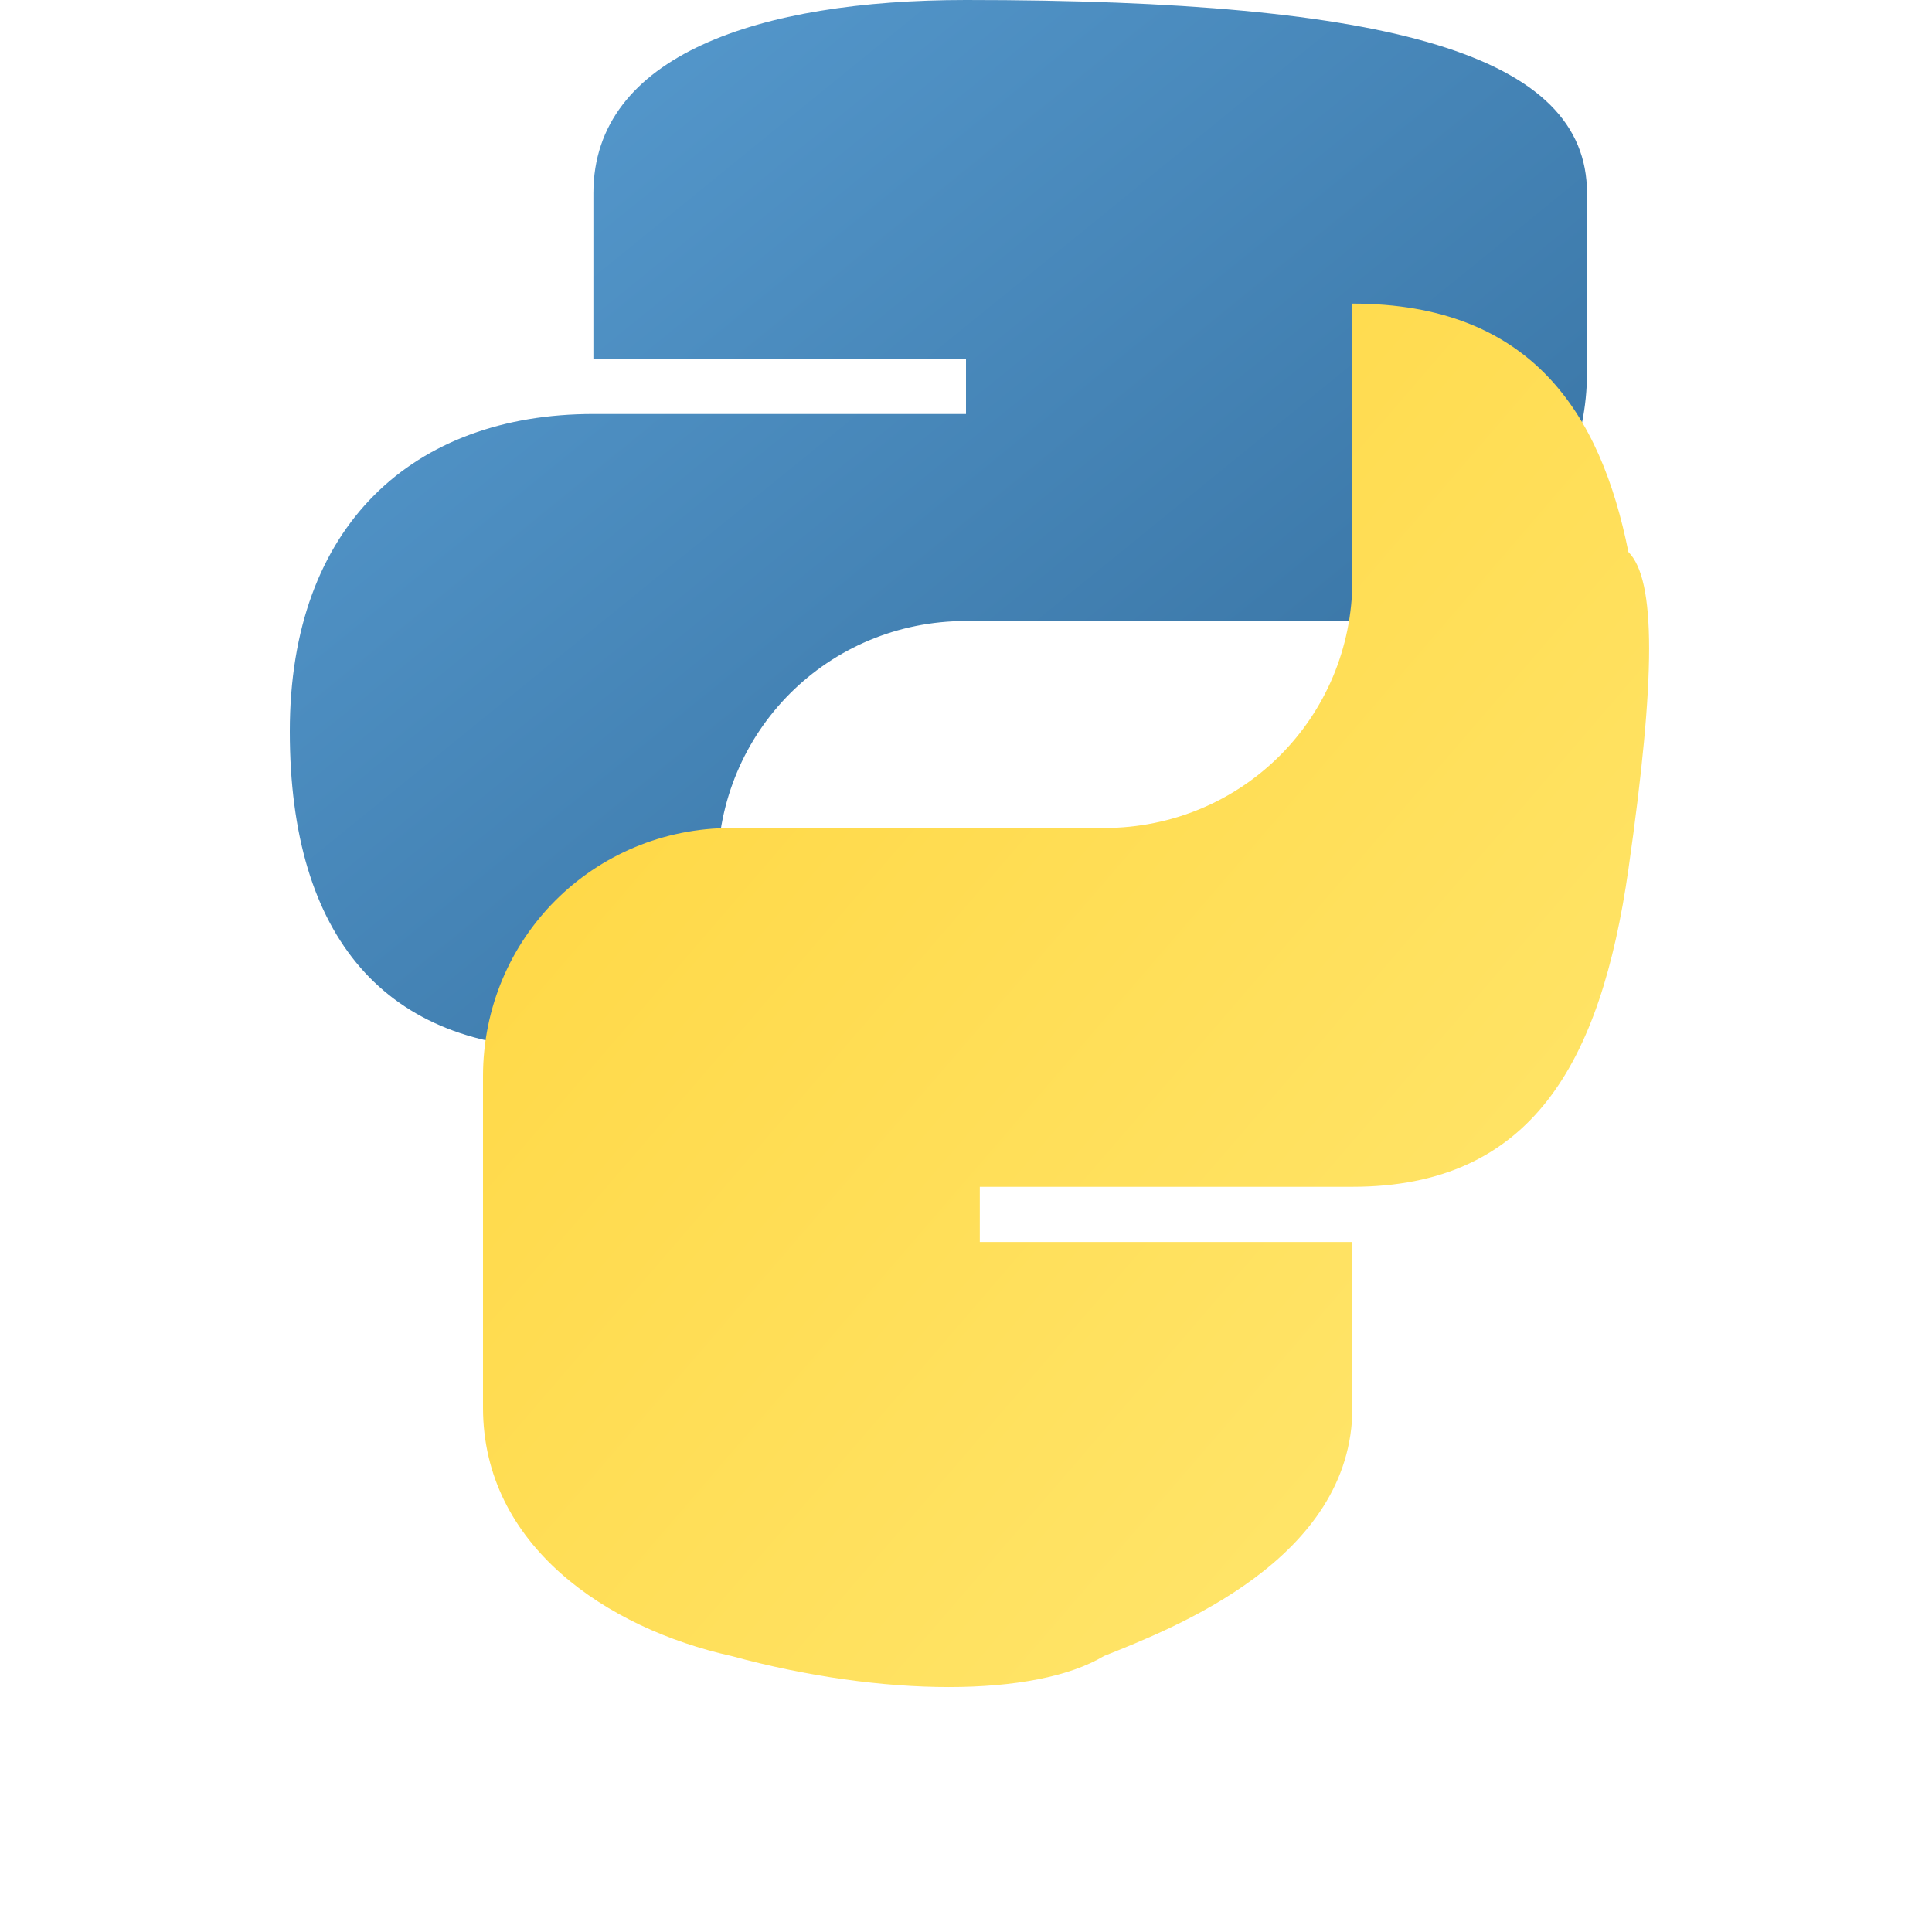
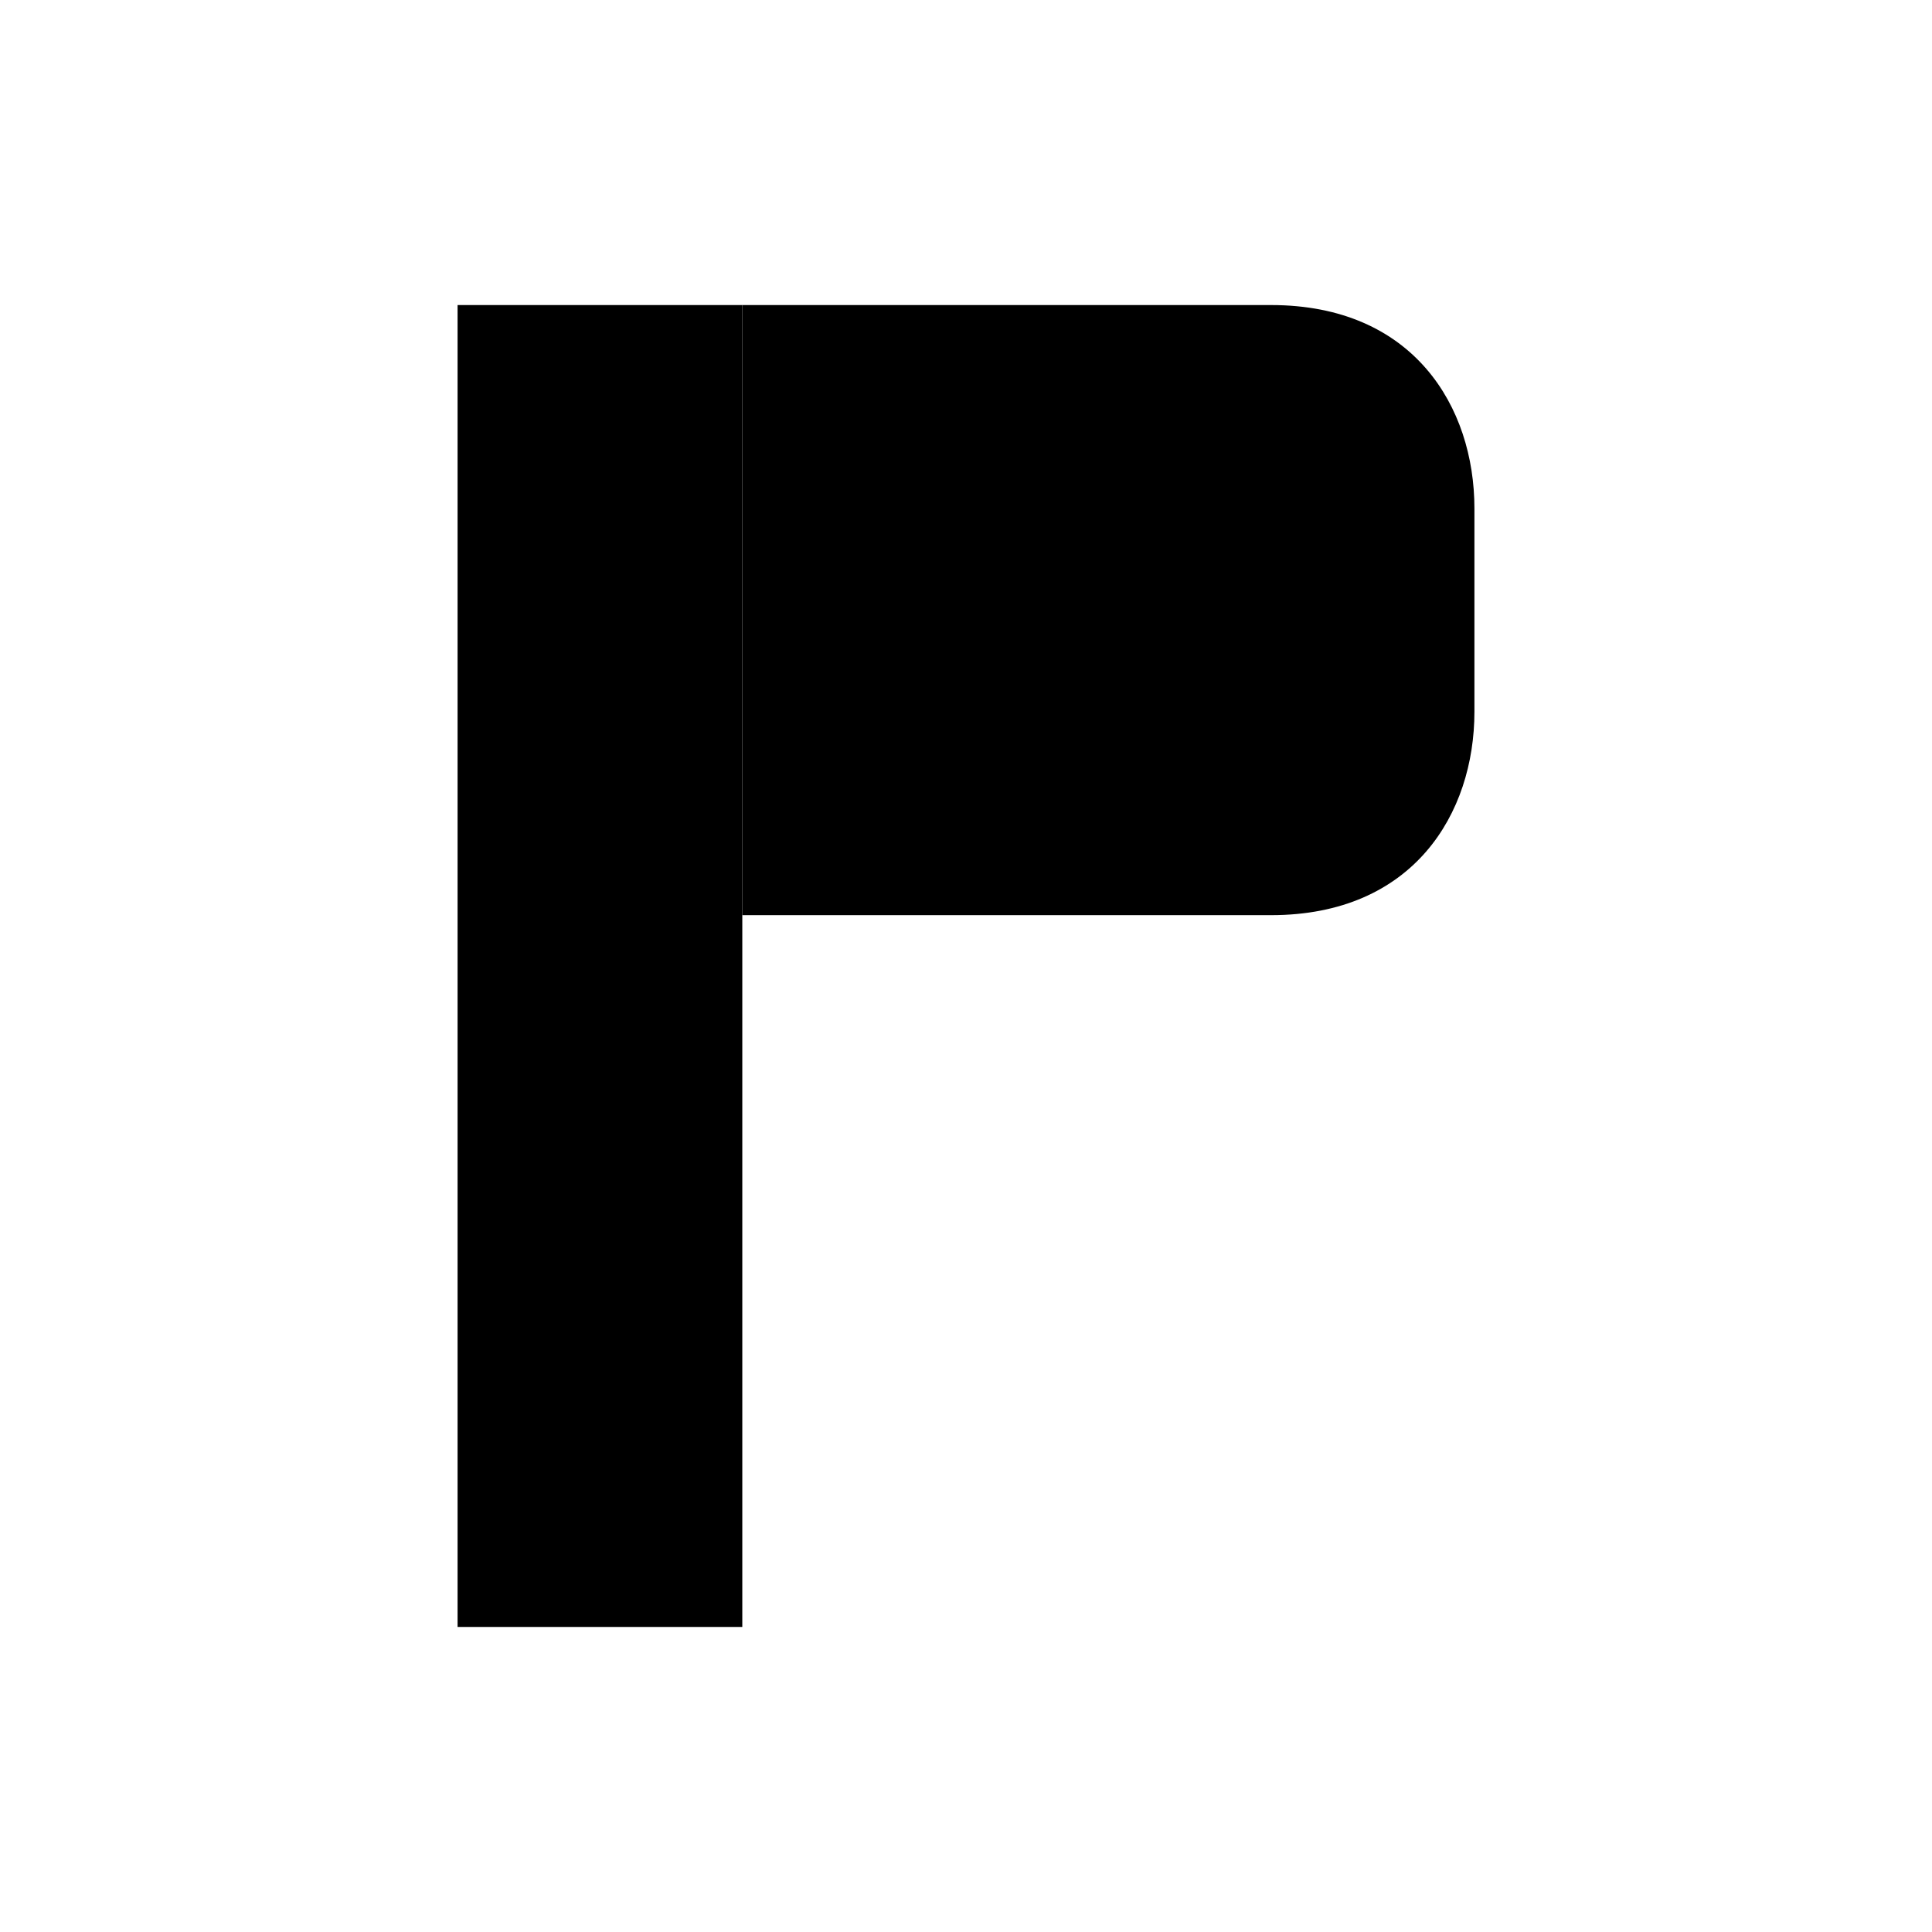
- <svg xmlns="http://www.w3.org/2000/svg" width="190" height="190" viewBox="0 0 110 140">
-   <defs>
-     <linearGradient id="blue" x1="0" y1="0" x2="1" y2="1">
-       <stop offset="0" stop-color="#5a9fd4" />
-       <stop offset="1" stop-color="#306998" />
-     </linearGradient>
-     <linearGradient id="yellow" x1="0" y1="0" x2="1" y2="1">
-       <stop offset="0" stop-color="#ffd43b" />
-       <stop offset="1" stop-color="#ffe873" />
-     </linearGradient>
-   </defs>
-   <path fill="url(#blue)" d="M55 0c-15 0-27 4-27 14v12h27v4H28c-13 0-22 8-22 23s7 23 20 23h11V63c0-10 8-18 18-18h27c10 0 18-8 18-18V14C100 4 86 0 55 0z" />
-   <path fill="url(#yellow)" d="M83 30v12c0 10-8 18-18 18H38c-10 0-18 8-18 18v24c0 10 9 16 18 18 11 3 22 3 27 0 5-2 18-7 18-18V90H56v-4h27c13 0 18-9 20-23 2-14 2-21 0-23-2-10-7-18-20-18H83z" />
+ <svg xmlns="http://www.w3.org/2000/svg" viewBox="0 0 190 190">
+   <rect x="45" y="30" width="28" height="130" fill="currentColor" />
+   <path d="M73 30h52c14 0 20 10 20 20v20c0 10-6 20-20 20H73z" fill="currentColor" />
</svg>
